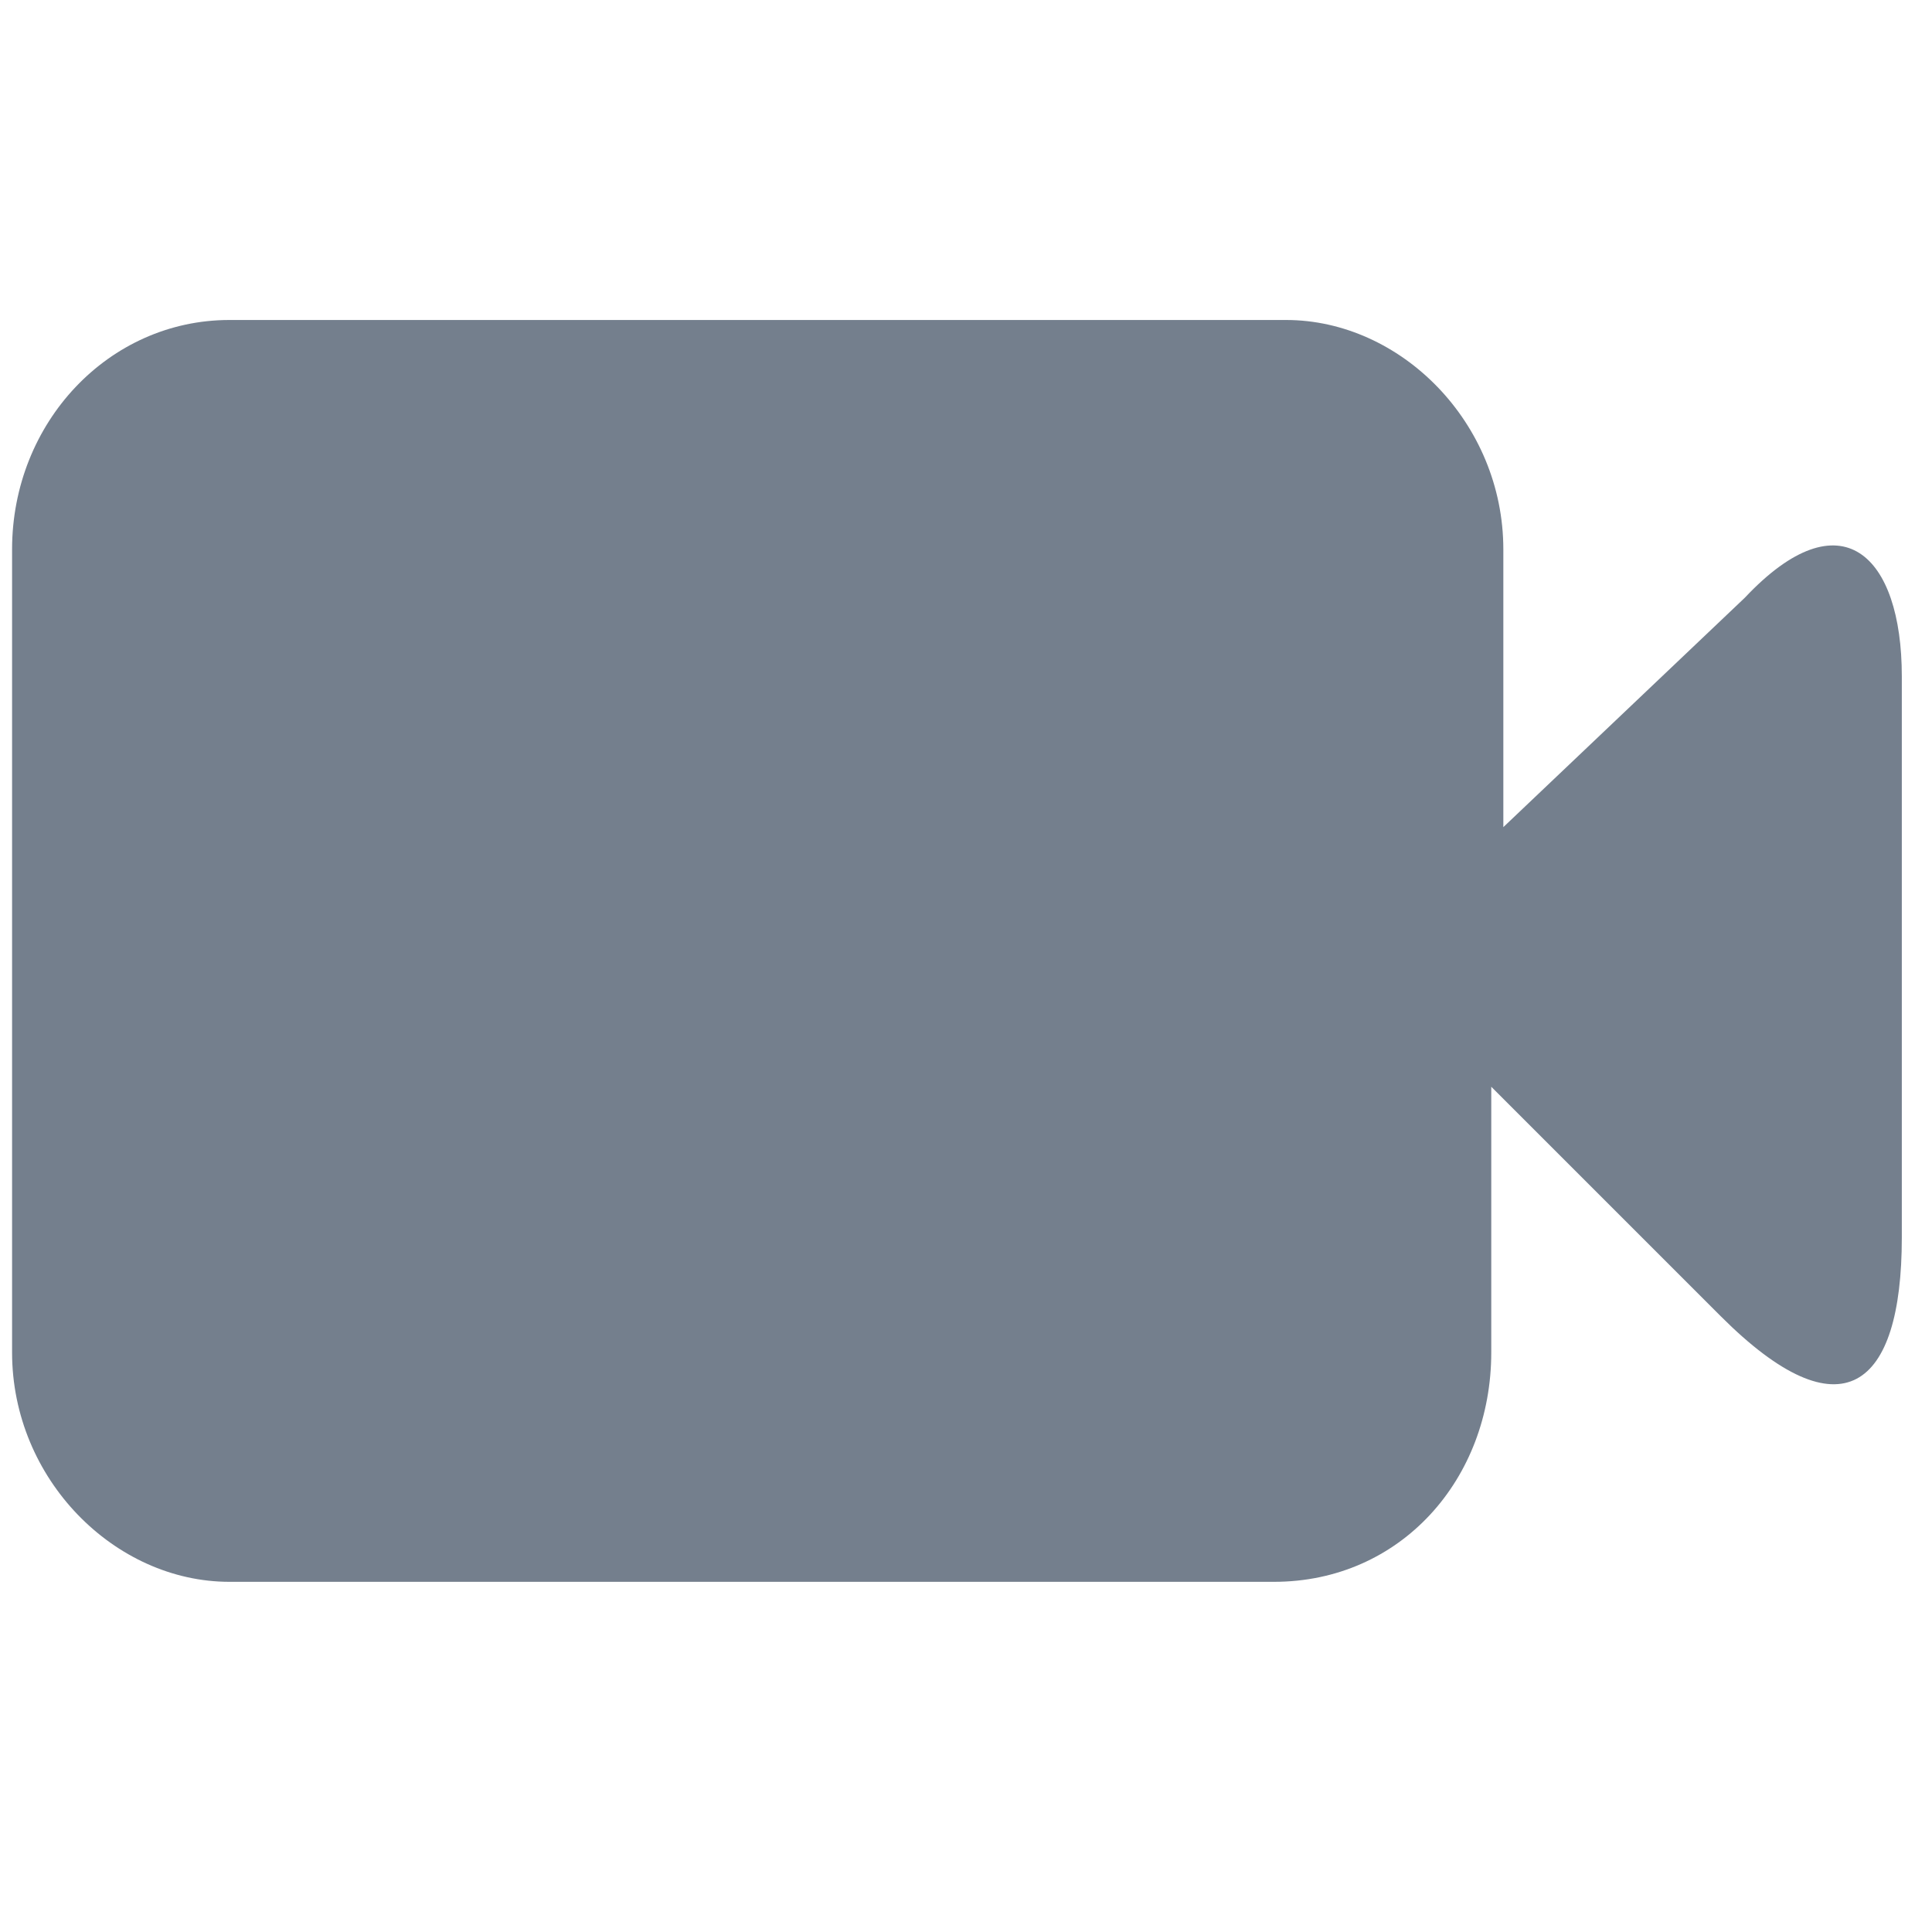
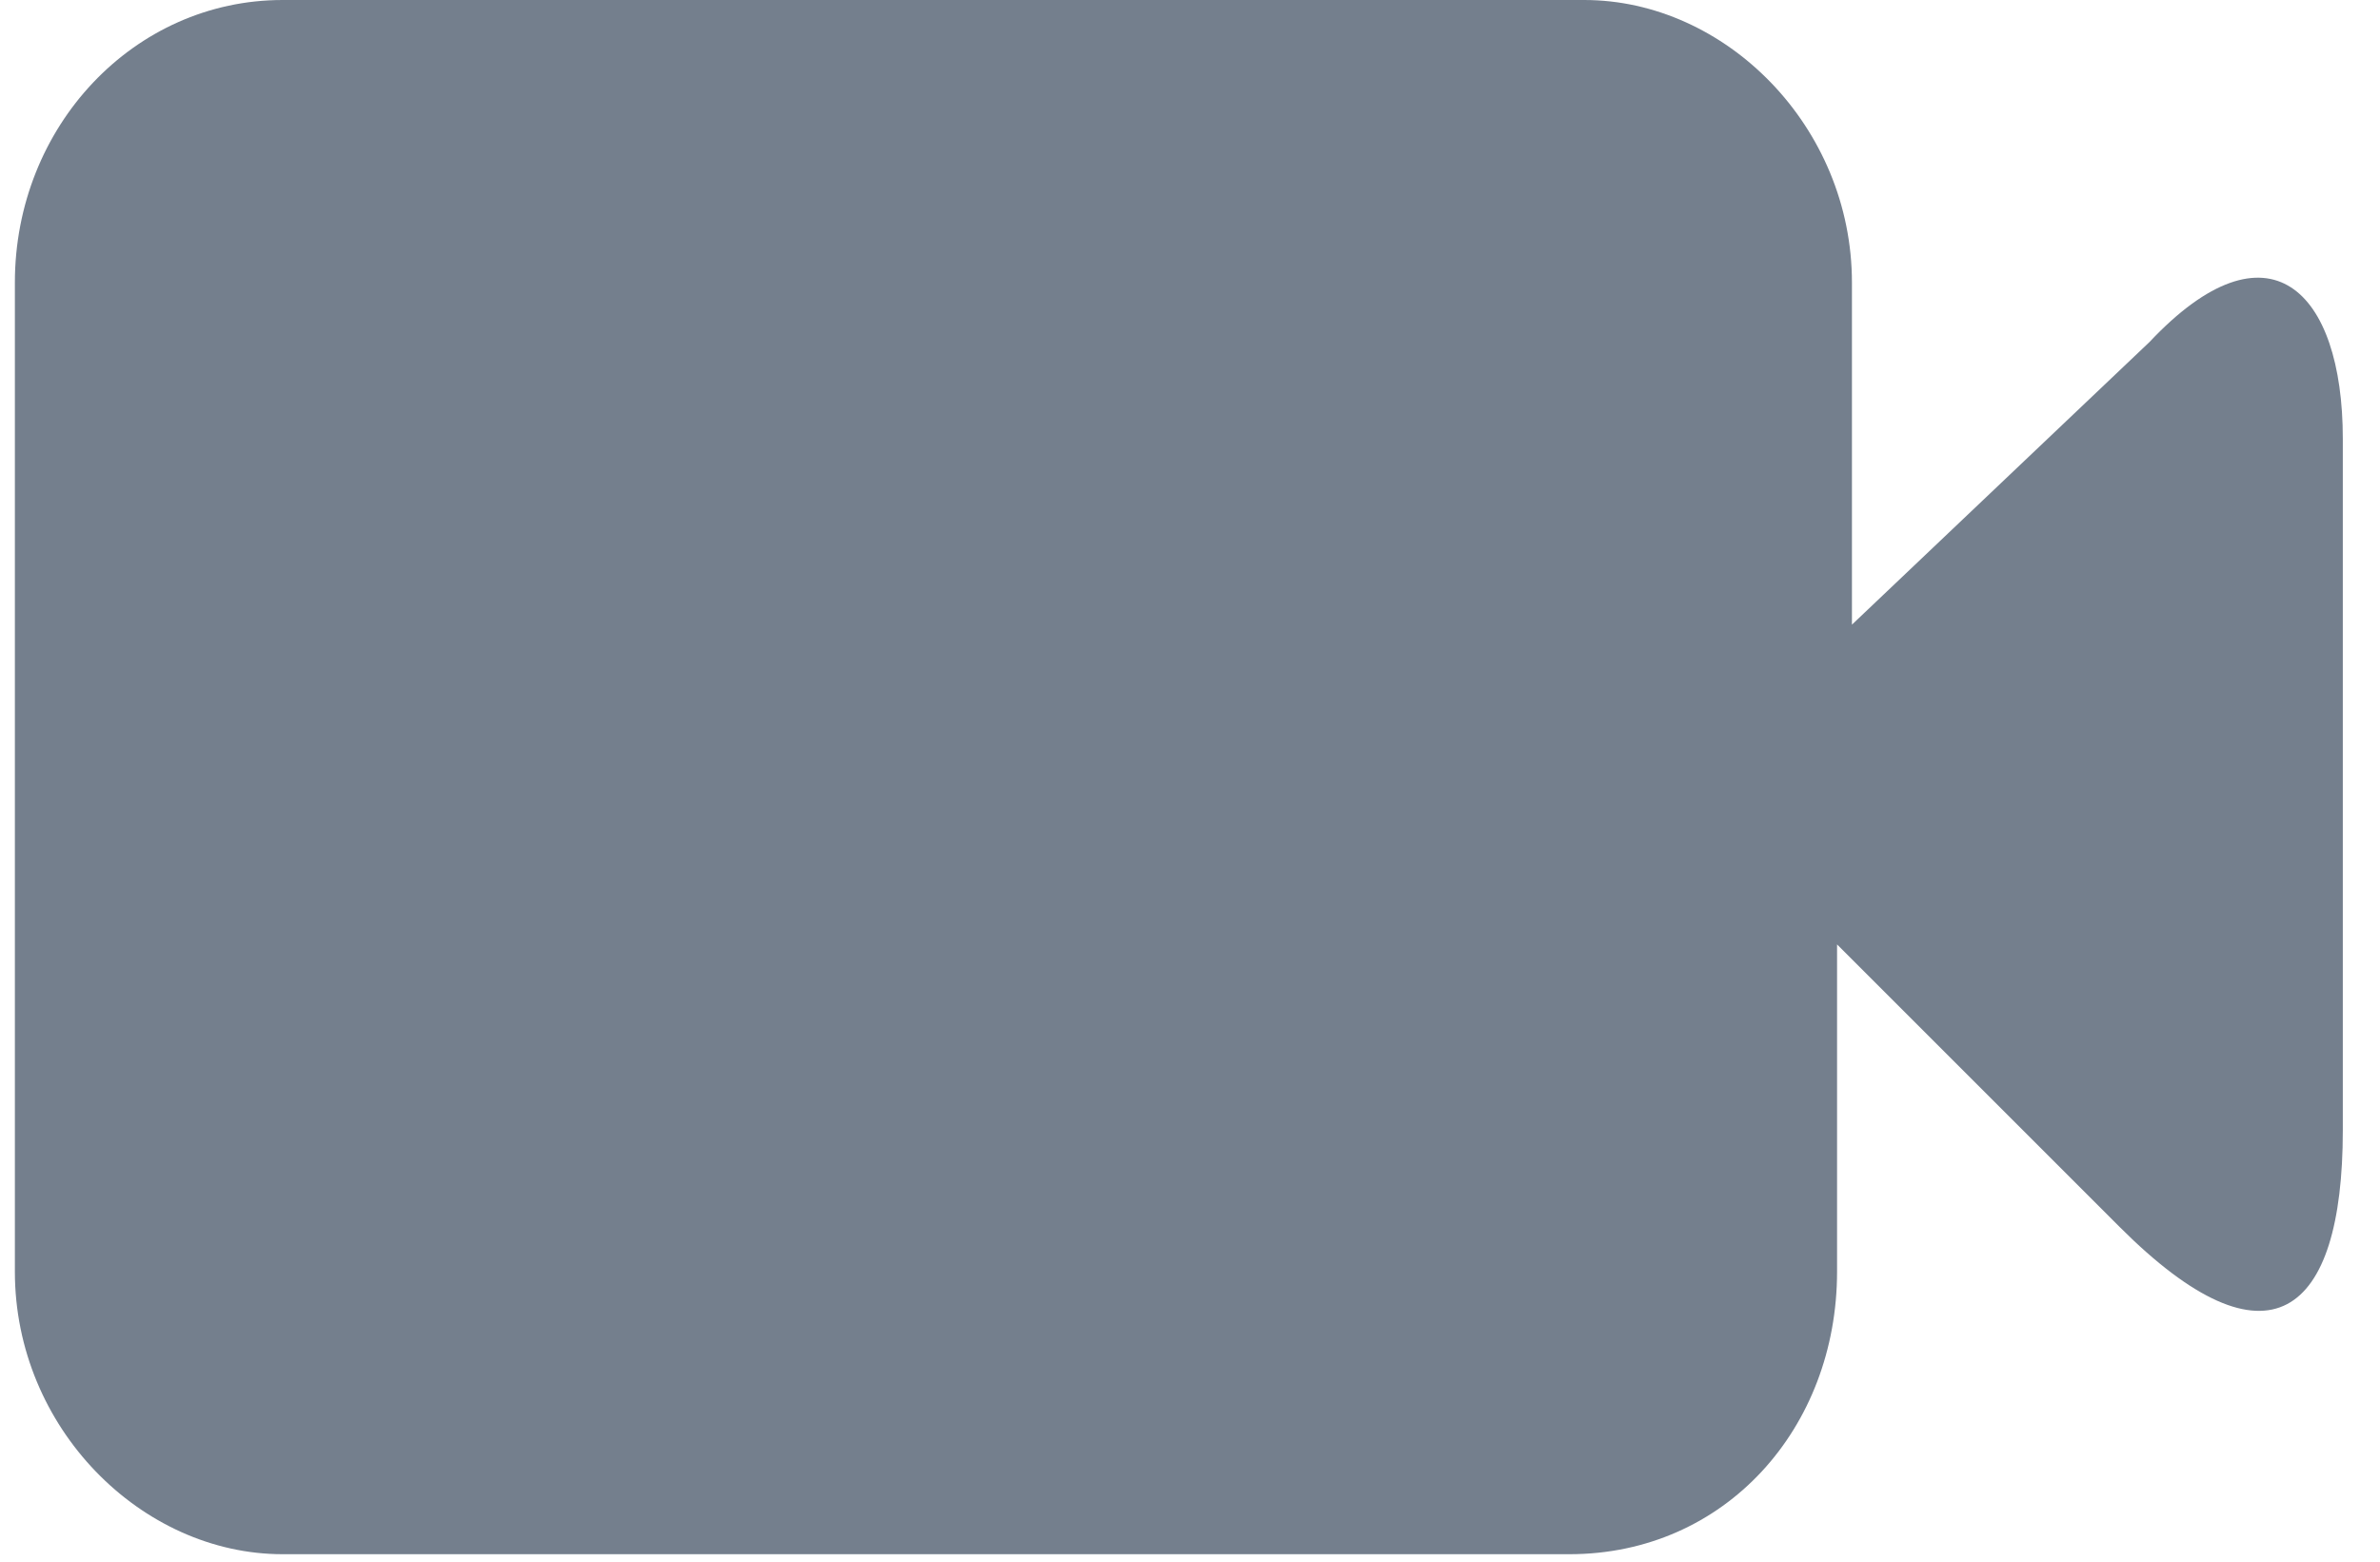
- <svg xmlns="http://www.w3.org/2000/svg" version="1.1" id="Layer_1" x="0px" y="0px" viewBox="0 0 32 32" style="enable-background:new 0 0 32 32;" xml:space="preserve">
+ <svg xmlns="http://www.w3.org/2000/svg" version="1.1" id="Layer_1" x="0px" y="0px" viewBox="0 0 32 21" style="enable-background:new 0 0 32 21;" xml:space="preserve">
  <style type="text/css">
	.st0{display:none;}
	.st1{display:inline;fill-rule:evenodd;clip-rule:evenodd;fill:#B9BBBE;}
	.st2{display:inline;fill:#B9BBBE;}
	.st3{fill:#747F8D;}
</style>
  <g id="Layer_1_1_" class="st0">
-     <path class="st1" d="M22.5,14.4h1.9v3.3h-1.9c-0.2,0.8-0.5,1.5-1,2.1l1.2,1.2L21,22.6l-1.2-1.2c-0.6,0.4-1.4,0.8-2.1,1v1.9h-3.3   v-1.9c-0.8-0.2-1.5-0.5-2.1-1l-1.2,1.2L9.4,21l1.2-1.2c-0.4-0.6-0.8-1.4-1-2.1H7.6v-3.3h1.9c0.2-0.8,0.5-1.5,1-2.1l-1.2-1.3L11,9.2   l1.2,1.2c0.6-0.4,1.4-0.8,2.1-1V7.6h3.3v1.9c0.8,0.2,1.5,0.5,2.1,1l1.2-1.2l1.7,1.7l-1.2,1.1C22,12.9,22.2,13.5,22.5,14.4z    M15.9,19.3c1.8,0,3.3-1.5,3.3-3.3s-1.5-3.3-3.3-3.3s-3.3,1.5-3.3,3.3S14.1,19.3,15.9,19.3z" />
+     <path class="st1" d="M22.5,8.9h1.9v3.3h-1.9c-0.2,0.8-0.5,1.5-1,2.1l1.2,1.2L21,17.1l-1.2-1.2c-0.6,0.4-1.4,0.8-2.1,1v1.9h-3.3   v-1.9c-0.8-0.2-1.5-0.5-2.1-1l-1.2,1.2l-1.7-1.6l1.2-1.2c-0.4-0.6-0.8-1.4-1-2.1h-2V8.9h1.9c0.2-0.8,0.5-1.5,1-2.1L9.3,5.5L11,3.7   l1.2,1.2c0.6-0.4,1.4-0.8,2.1-1V2.1h3.3V4c0.8,0.2,1.5,0.5,2.1,1l1.2-1.2l1.7,1.7l-1.2,1.1C22,7.4,22.2,8,22.5,8.9z M15.9,13.8   c1.8,0,3.3-1.5,3.3-3.3s-1.5-3.3-3.3-3.3s-3.3,1.5-3.3,3.3S14.1,13.8,15.9,13.8z" />
  </g>
  <g id="Layer_2_1_" class="st0">
-     <path class="st2" d="M15.9,7.6c-4.6,0-8.3,3.7-8.3,8.3v6.7c0,0.9,0.7,1.7,1.7,1.7H11c0.9,0,1.7-0.7,1.7-1.7v-2.5   c0-0.9-0.7-1.7-1.7-1.7H9.3v-2.5c0-3.7,3-6.7,6.7-6.7s6.7,3,6.7,6.7v2.5H21c-0.9,0-1.7,0.7-1.7,1.7v2.5c0,0.9,0.7,1.7,1.7,1.7h1.7   c0.9,0,1.7-0.7,1.7-1.7v-6.7C24.3,11.4,20.5,7.6,15.9,7.6z" />
+     <path class="st2" d="M15.9,2.1c-4.6,0-8.3,3.7-8.3,8.3v6.7c0,0.9,0.7,1.7,1.7,1.7H11c0.9,0,1.7-0.7,1.7-1.7v-2.5   c0-0.9-0.7-1.7-1.7-1.7H9.3v-2.5c0-3.7,3-6.7,6.7-6.7s6.7,3,6.7,6.7v2.5H21c-0.9,0-1.7,0.7-1.7,1.7v2.5c0,0.9,0.7,1.7,1.7,1.7h1.7   c0.9,0,1.7-0.7,1.7-1.7v-6.7C24.3,5.9,20.5,2.1,15.9,2.1z" />
  </g>
  <g id="Layer_3" class="st0">
-     <path class="st1" d="M18.5,15.1c0,1.4-1.1,2.5-2.5,2.5c-1.3,0-2.5-1.1-2.5-2.5v-5c0-1.4,1.1-2.5,2.5-2.5c1.4,0,2.5,1.1,2.5,2.5   V15.1z M15.9,19.5c2.3,0,4.4-1.8,4.4-4.3h1.4c0,2.9-2.3,5.2-5,5.6v2.7h-1.6v-2.7c-2.7-0.4-5-2.8-5-5.6h1.4   C11.5,17.6,13.6,19.5,15.9,19.5z M15.9,9.3c-0.7,0-0.8,0.6-0.8,0.8v5c0,0.3,0.2,0.8,0.8,0.8c0.7,0,0.8-0.6,0.8-0.8v-5   C16.8,9.9,16.6,9.3,15.9,9.3z" />
-     <path class="st1" d="M18.5,15.1c0,1.4-1.1,2.5-2.5,2.5c-1.3,0-2.5-1.1-2.5-2.5v-5c0-1.4,1.1-2.5,2.5-2.5c1.4,0,2.5,1.1,2.5,2.5   V15.1z M15.9,19.5c2.3,0,4.4-1.8,4.4-4.3h1.4c0,2.9-2.3,5.2-5,5.6v3.6h-1.6v-3.6c-2.7-0.4-5-2.8-5-5.6h1.4   C11.5,17.6,13.6,19.5,15.9,19.5z" />
+     <path class="st1" d="M18.5,9.6c0,1.4-1.1,2.5-2.5,2.5c-1.3,0-2.5-1.1-2.5-2.5v-5c0-1.4,1.1-2.5,2.5-2.5s2.5,1.1,2.5,2.5V9.6z    M15.9,14c2.3,0,4.4-1.8,4.4-4.3h1.4c0,2.9-2.3,5.2-5,5.6V18h-1.6v-2.7c-2.7-0.4-5-2.8-5-5.6h1.4C11.5,12.1,13.6,14,15.9,14z    M15.9,3.8c-0.7,0-0.8,0.6-0.8,0.8v5c0,0.3,0.2,0.8,0.8,0.8c0.7,0,0.8-0.6,0.8-0.8v-5C16.8,4.4,16.6,3.8,15.9,3.8z" />
+     <path class="st1" d="M18.5,9.6c0,1.4-1.1,2.5-2.5,2.5c-1.3,0-2.5-1.1-2.5-2.5v-5c0-1.4,1.1-2.5,2.5-2.5s2.5,1.1,2.5,2.5V9.6z    M15.9,14c2.3,0,4.4-1.8,4.4-4.3h1.4c0,2.9-2.3,5.2-5,5.6v3.6h-1.6v-3.6c-2.7-0.4-5-2.8-5-5.6h1.4C11.5,12.1,13.6,14,15.9,14z" />
  </g>
  <g id="Layer_4">
-     <path class="st3" d="M28.9,9.9l-4,3.8V9.1c0-2.1-1.7-3.8-3.6-3.8H3.8C1.8,5.3,0.2,7,0.2,9.1v13.3c0,2.1,1.7,3.8,3.6,3.8h17.3   c2.1,0,3.6-1.7,3.6-3.8V18l3.8,3.8c2,2,3,1.2,3-1.3v-9.3C31.5,9.2,30.5,8.2,28.9,9.9z" />
+     <path class="st3" d="M28.9,4.6l-4,3.8V3.8c0-2.1-1.7-3.8-3.6-3.8H3.8c-2,0-3.6,1.7-3.6,3.8v13.3c0,2.1,1.7,3.8,3.6,3.8h17.3   c2.1,0,3.6-1.7,3.6-3.8v-4.4l3.8,3.8c2,2,3,1.2,3-1.3V5.9C31.5,3.9,30.5,2.9,28.9,4.6z" />
  </g>
</svg>
